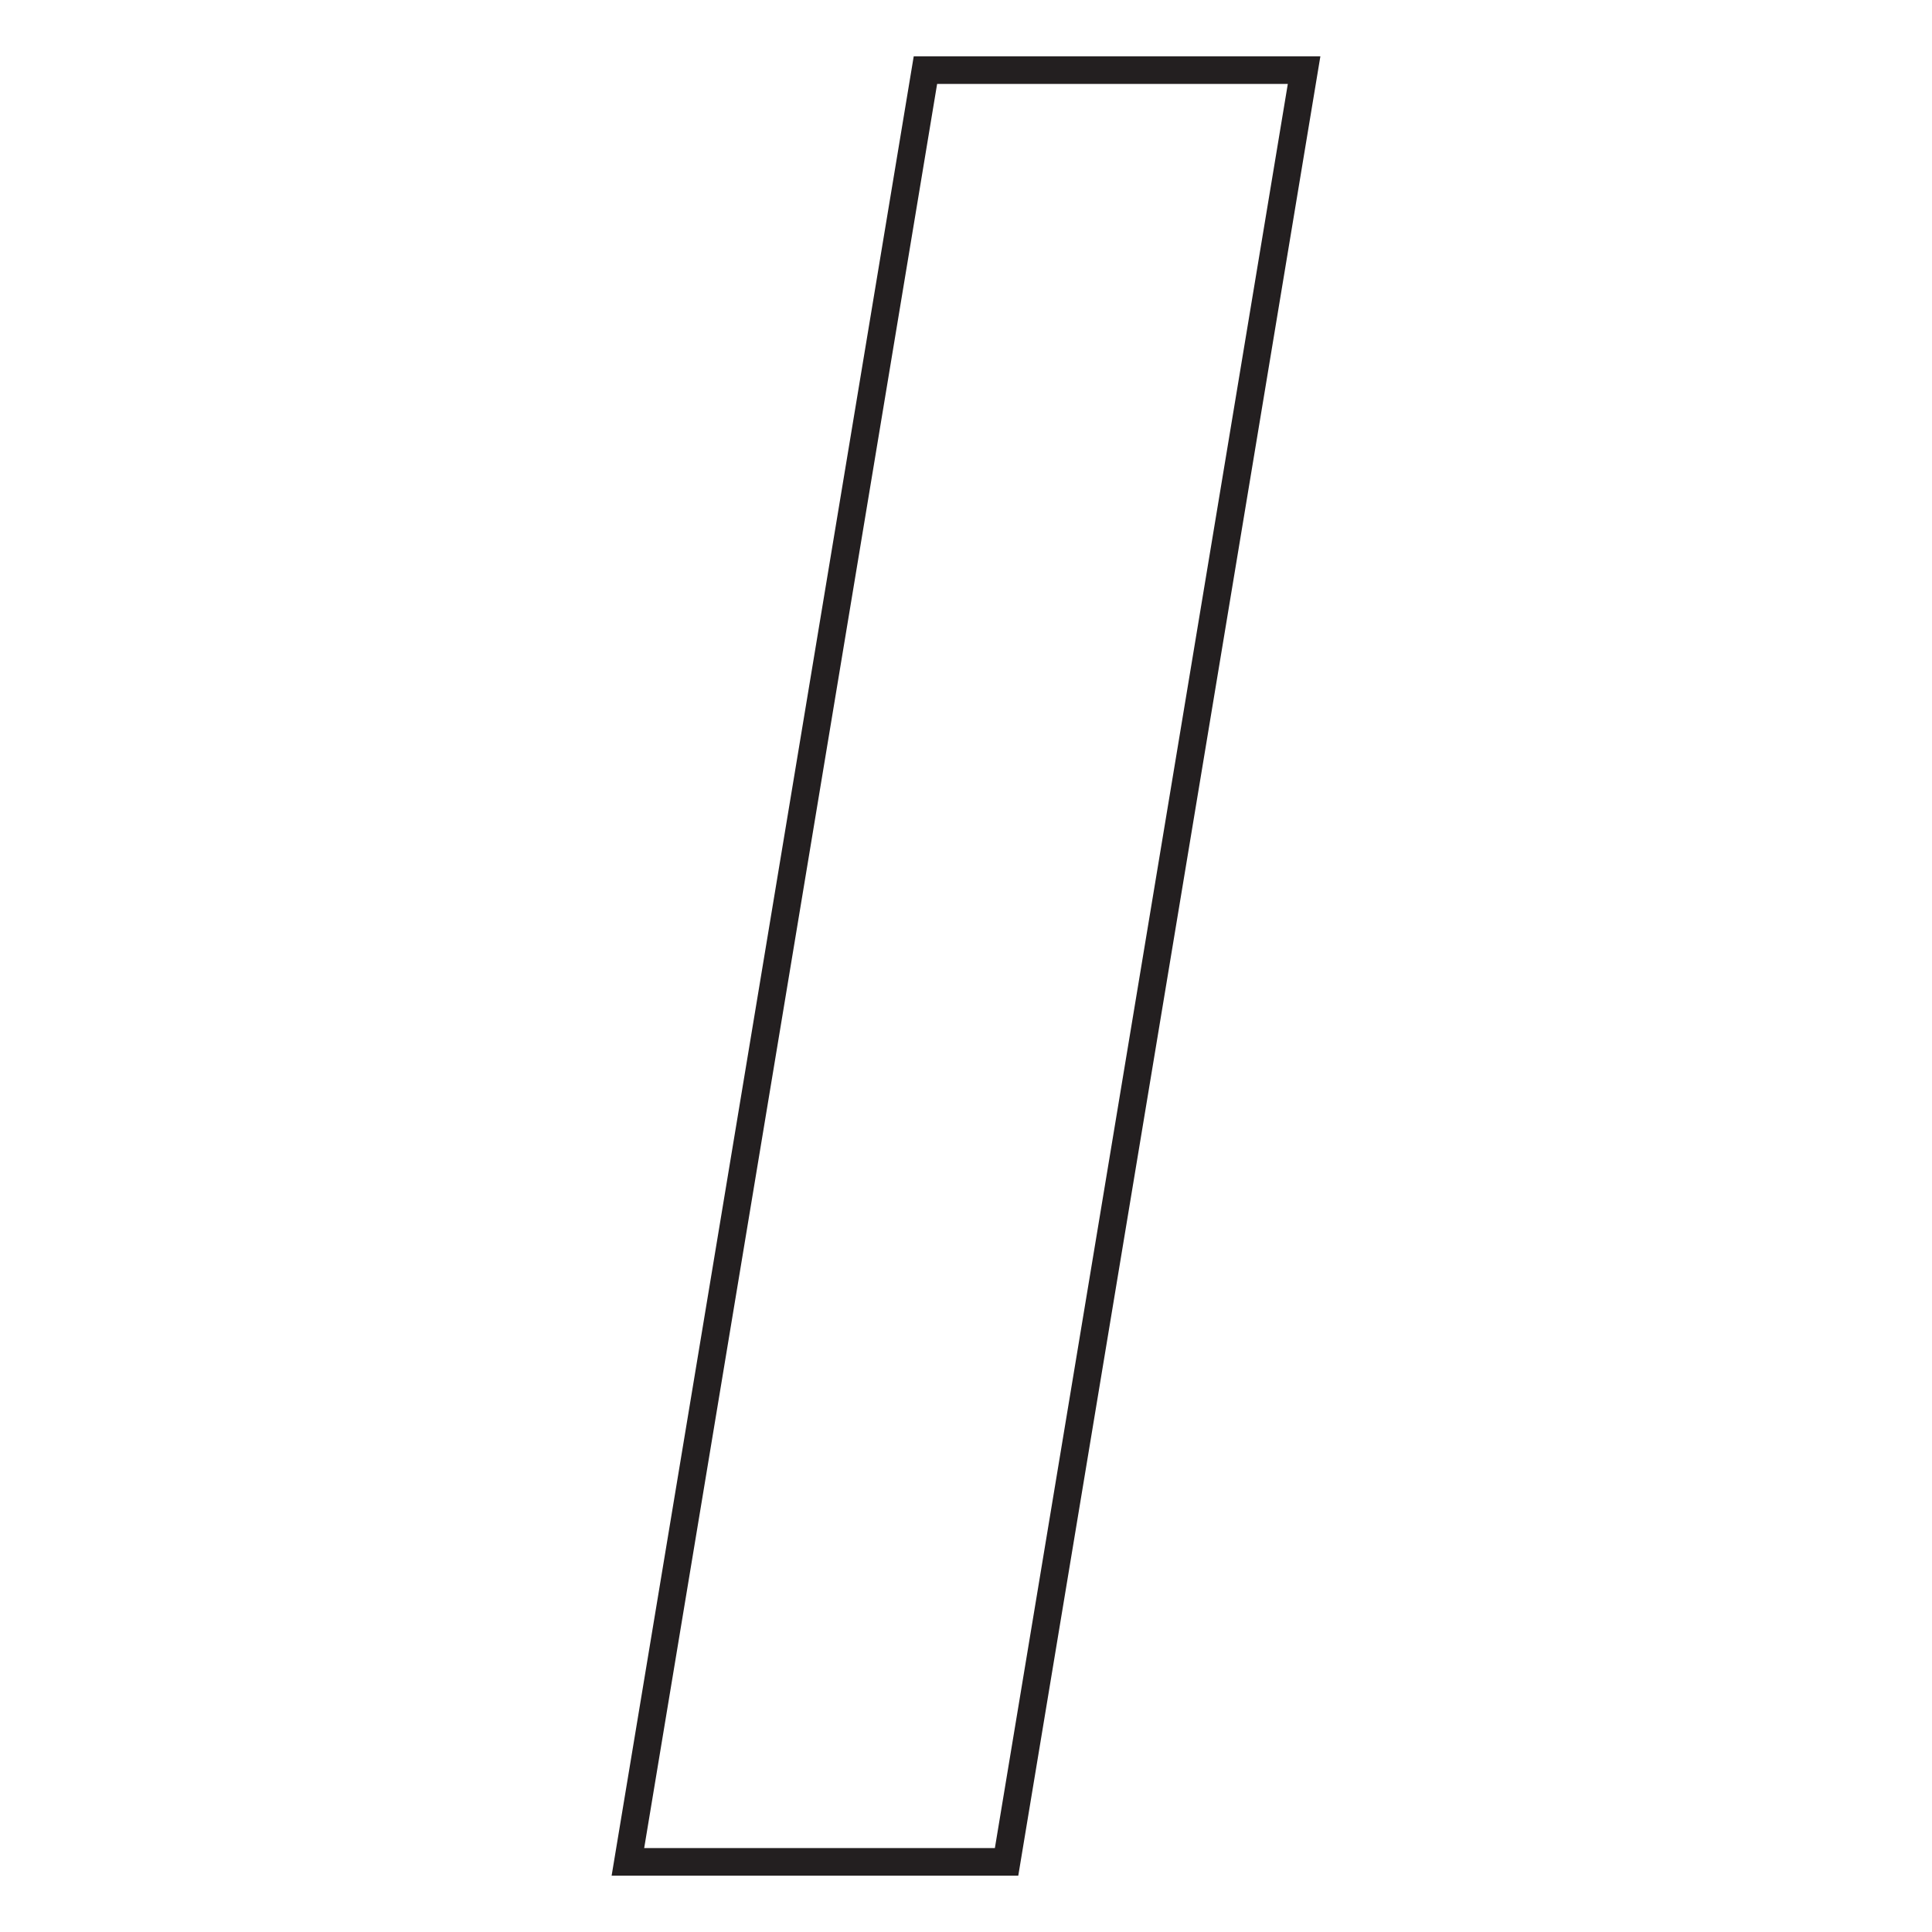
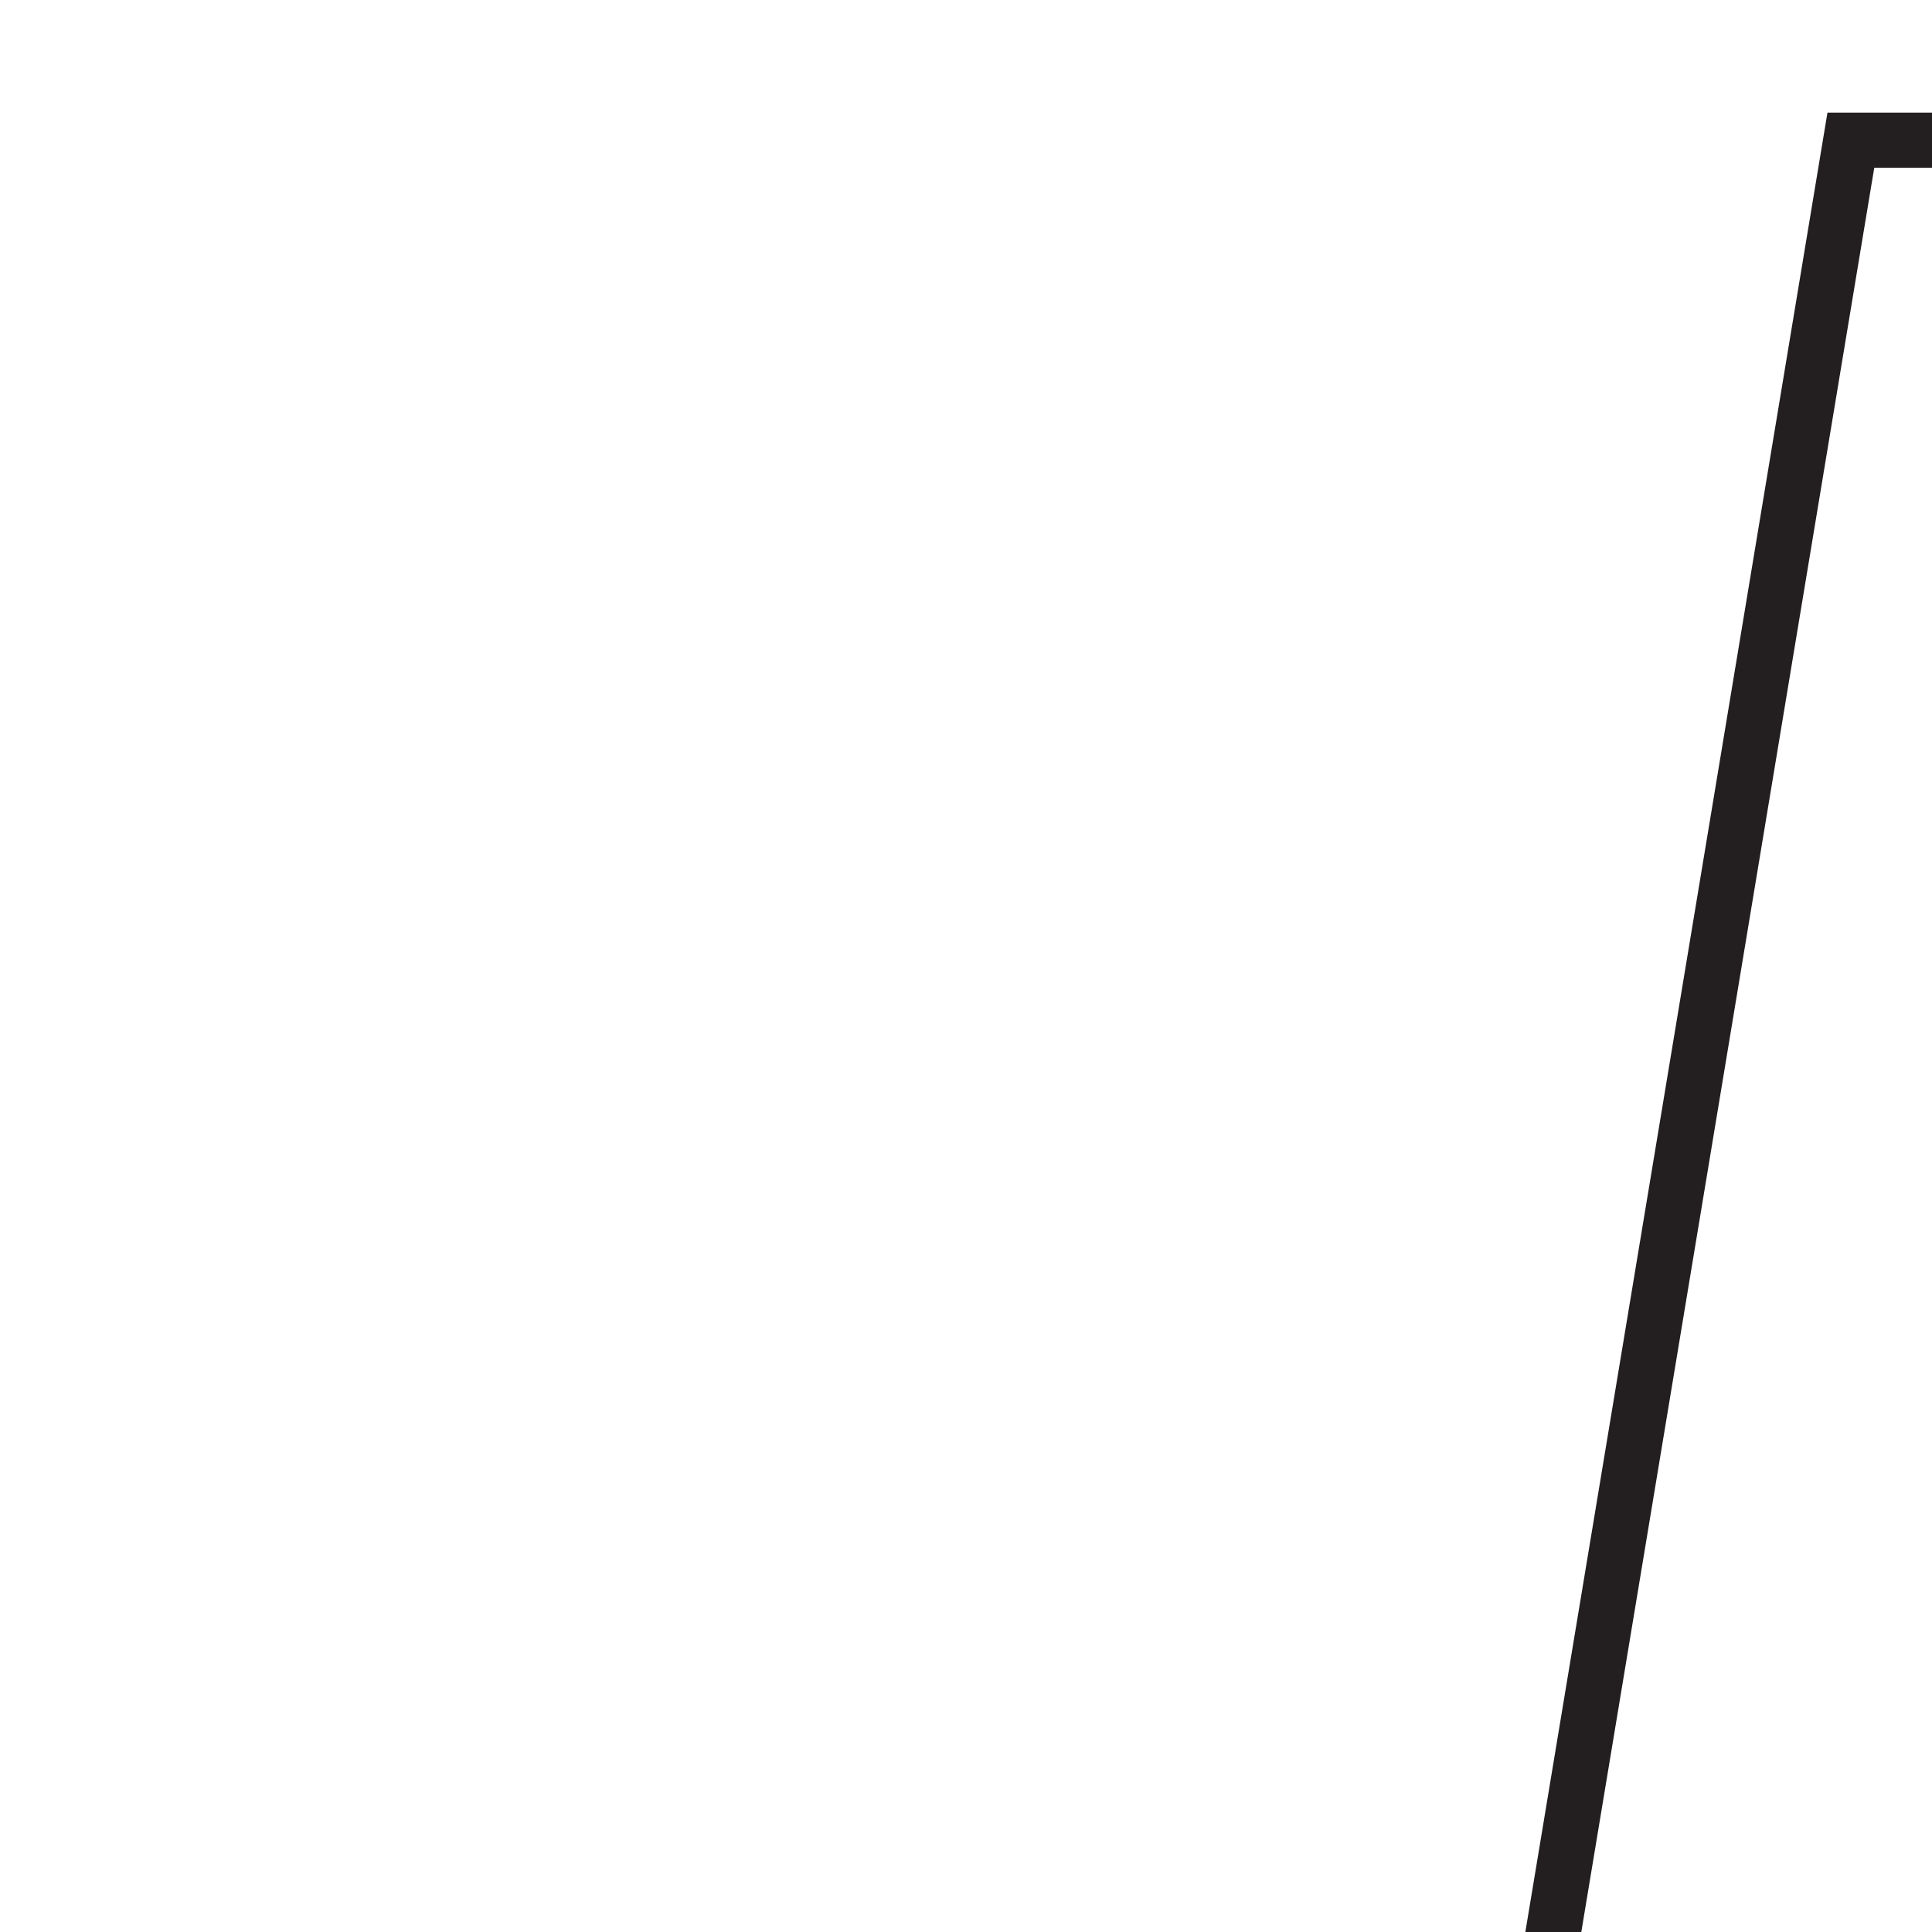
<svg xmlns="http://www.w3.org/2000/svg" id="Layer_1" data-name="Layer 1" width="70" height="70" viewBox="0 0 70 70">
-   <path d="M47.25,2.54,36.47,67.46H22.75L33.53,2.54Z" style="fill: none;stroke: #231f20" />
+   <path d="M47.25,2.54,36.47,67.46H22.75L33.53,2.54Z" transform="scale(2)" style="fill: none;stroke: #231f20" />
</svg>
